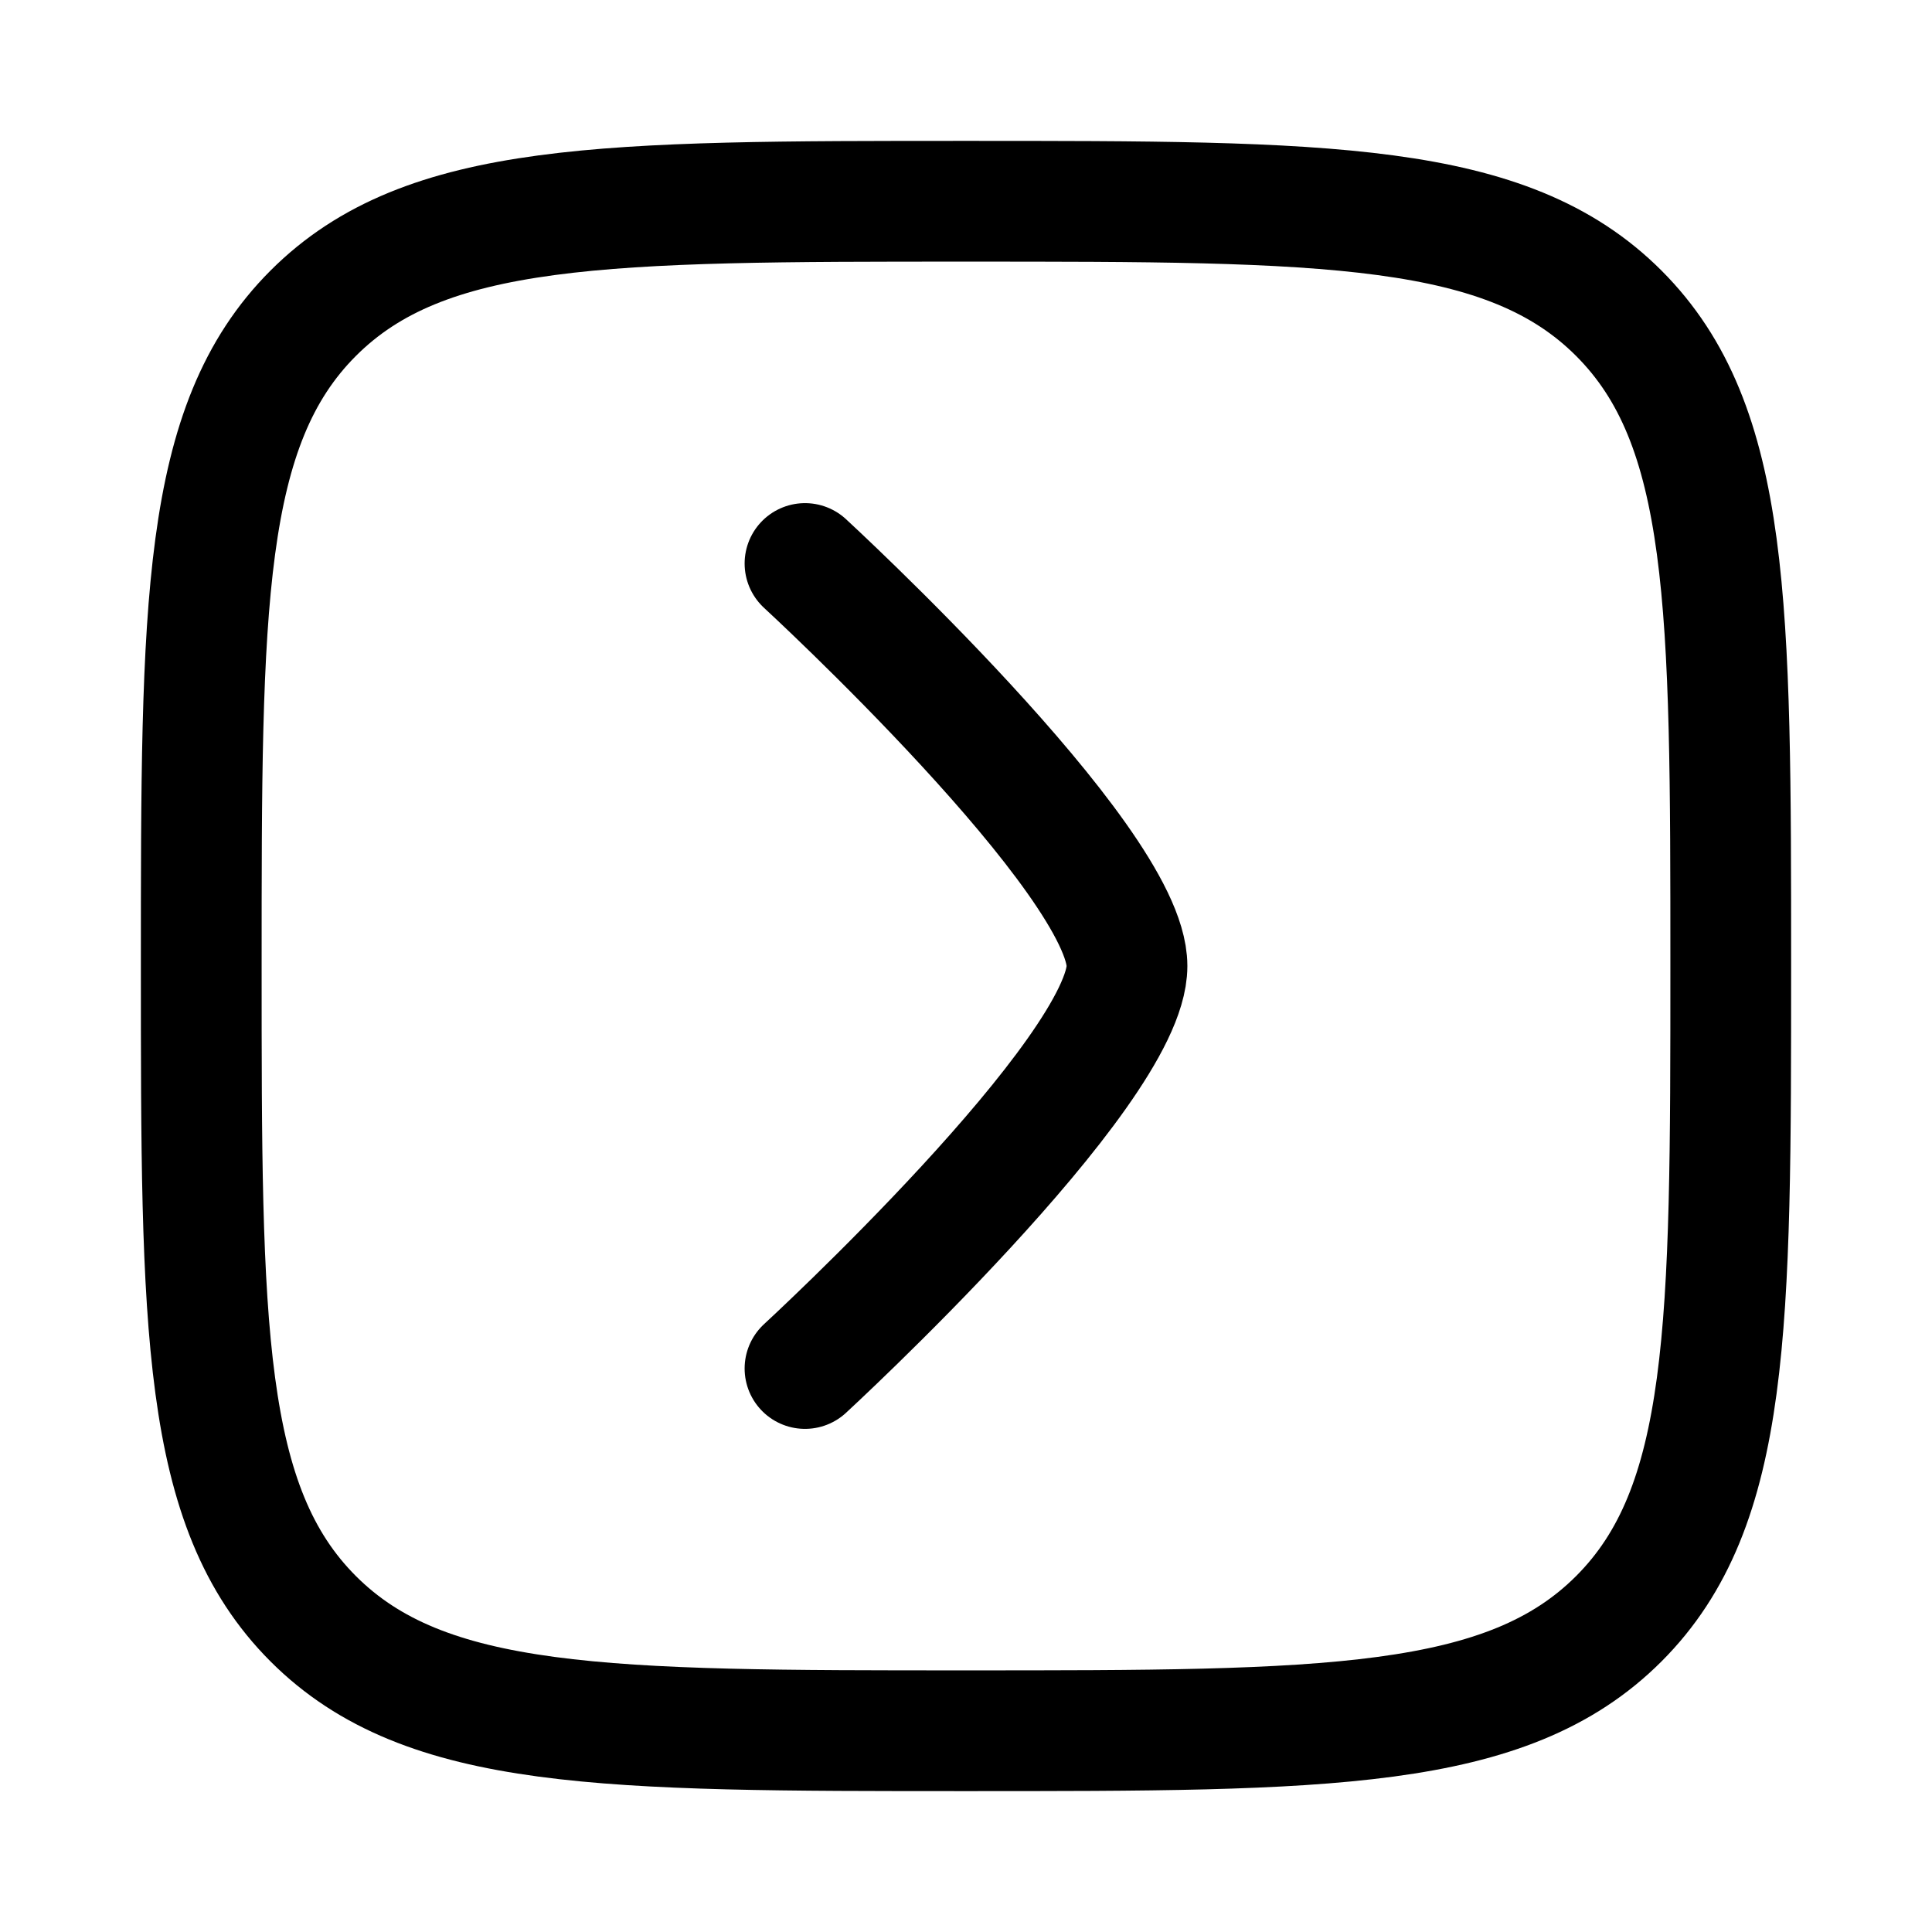
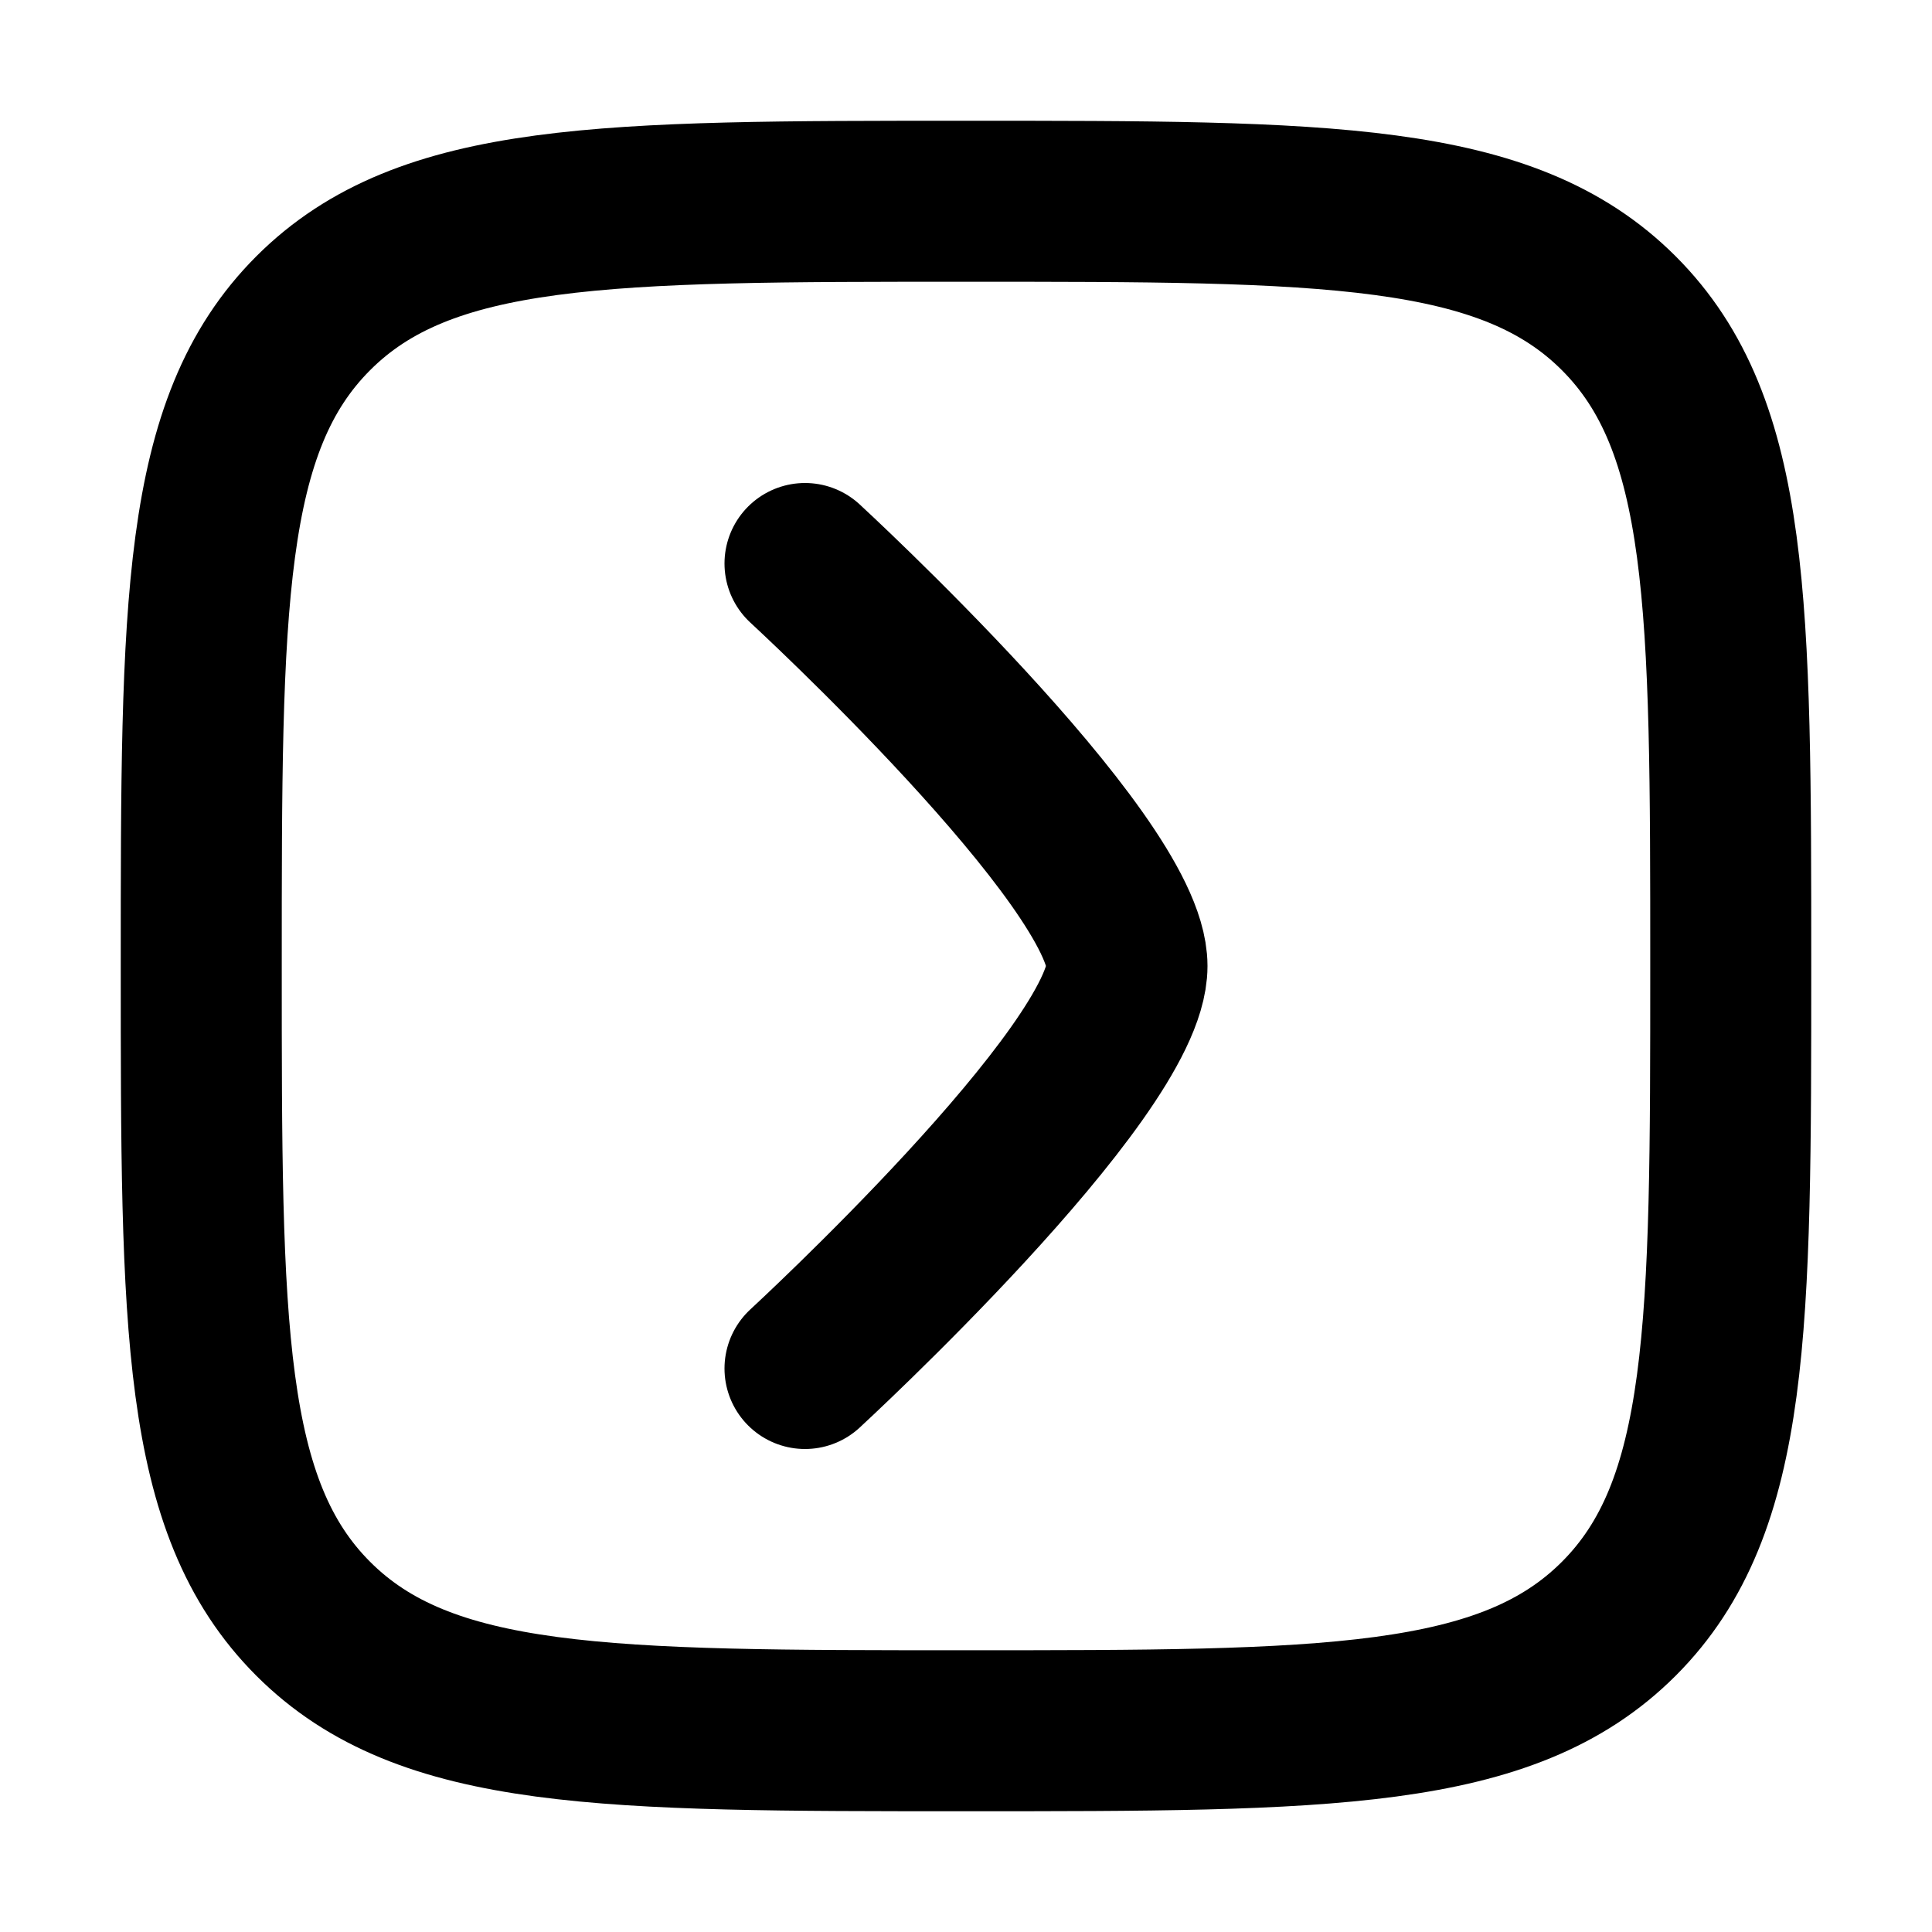
- <svg xmlns="http://www.w3.org/2000/svg" viewBox="0 0 24 24" width="24" height="24" color="#000000" fill="none">
-   <path d="M2.5 12C2.5 7.522 2.5 5.282 3.891 3.891C5.282 2.5 7.522 2.5 12 2.5C16.478 2.5 18.718 2.5 20.109 3.891C21.5 5.282 21.5 7.522 21.5 12C21.5 16.478 21.5 18.718 20.109 20.109C18.718 21.5 16.478 21.5 12 21.5C7.522 21.5 5.282 21.5 3.891 20.109C2.5 18.718 2.5 16.478 2.5 12Z" stroke="currentColor" stroke-width="1.5" />
-   <path d="M10 7C10 7 14 10.682 14 12C14 13.318 10 17 10 17" stroke="currentColor" stroke-width="1.5" stroke-linecap="round" stroke-linejoin="round" />
+ <svg xmlns="http://www.w3.org/2000/svg" viewBox="0 0 24 24" width="24" height="24" fill="none" stroke="currentColor" stroke-width="2" stroke-linecap="round" stroke-linejoin="round">
+   <path d="M2.5 12C2.5 7.522 2.5 5.282 3.891 3.891C5.282 2.5 7.522 2.5 12 2.5C16.478 2.5 18.718 2.5 20.109 3.891C21.5 5.282 21.5 7.522 21.5 12C21.5 16.478 21.5 18.718 20.109 20.109C18.718 21.5 16.478 21.5 12 21.5C7.522 21.5 5.282 21.5 3.891 20.109C2.5 18.718 2.5 16.478 2.5 12Z" />
+   <path d="M10 7C10 7 14 10.682 14 12C14 13.318 10 17 10 17" />
</svg>
